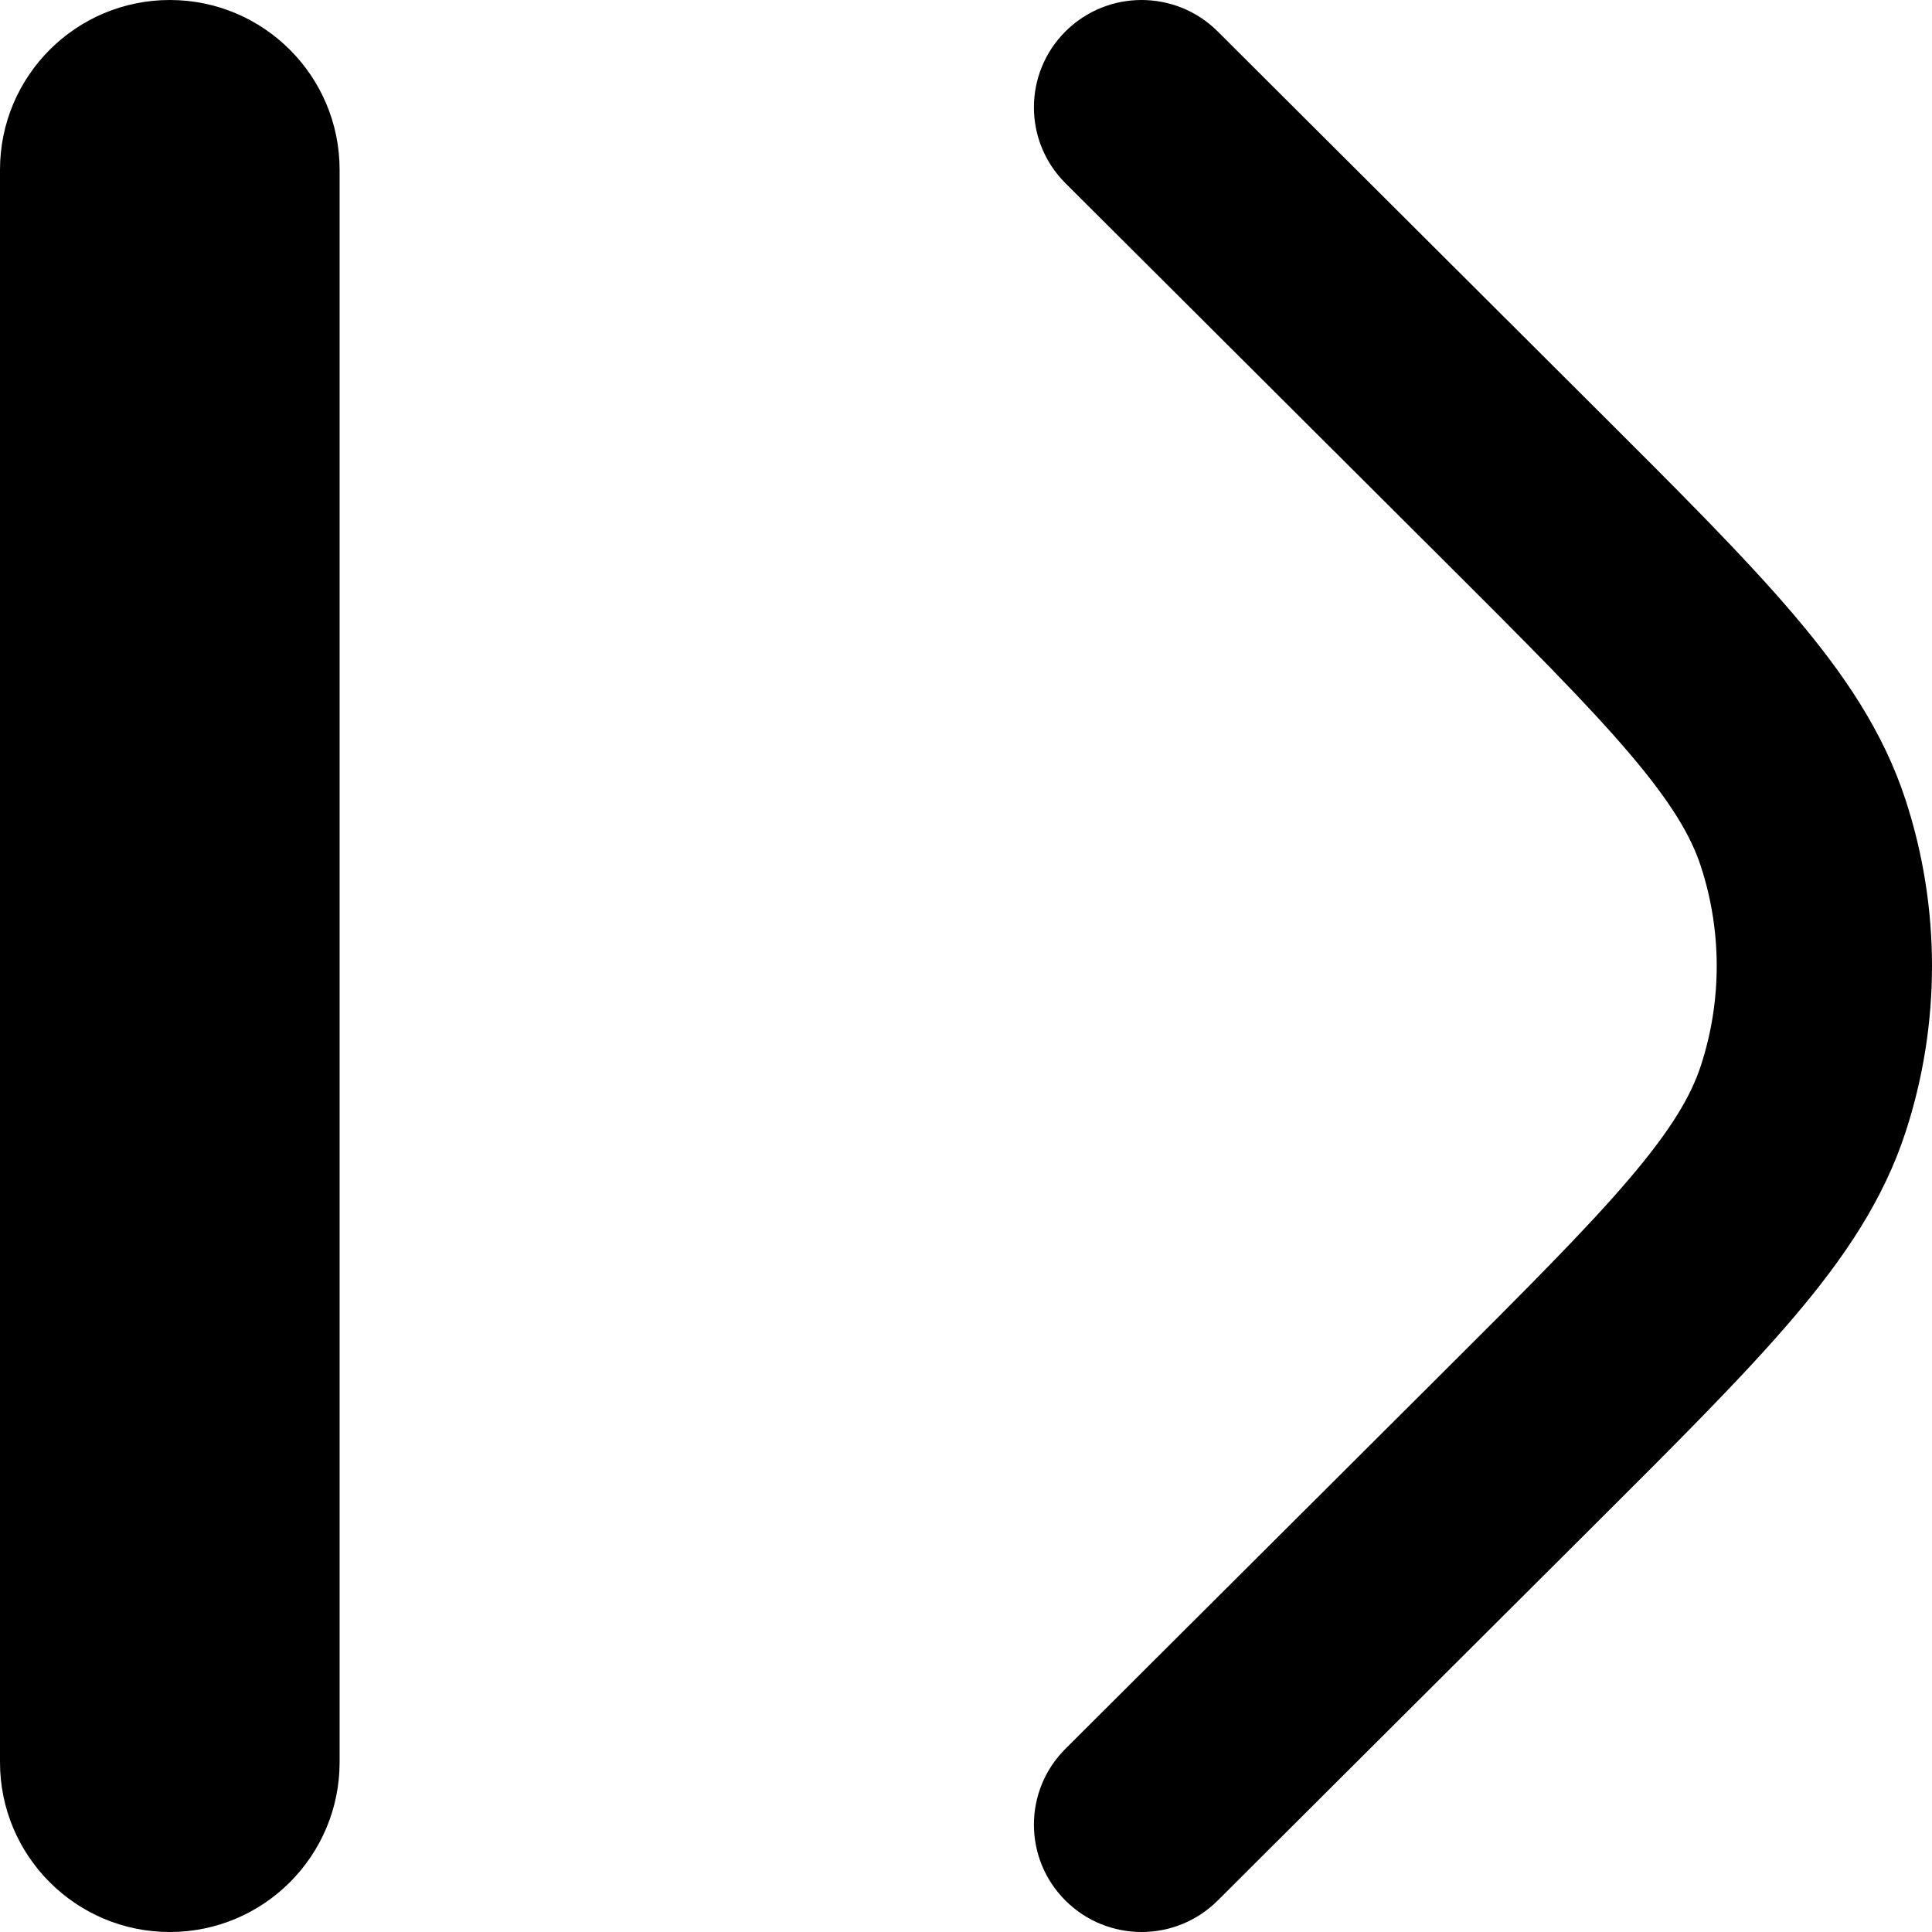
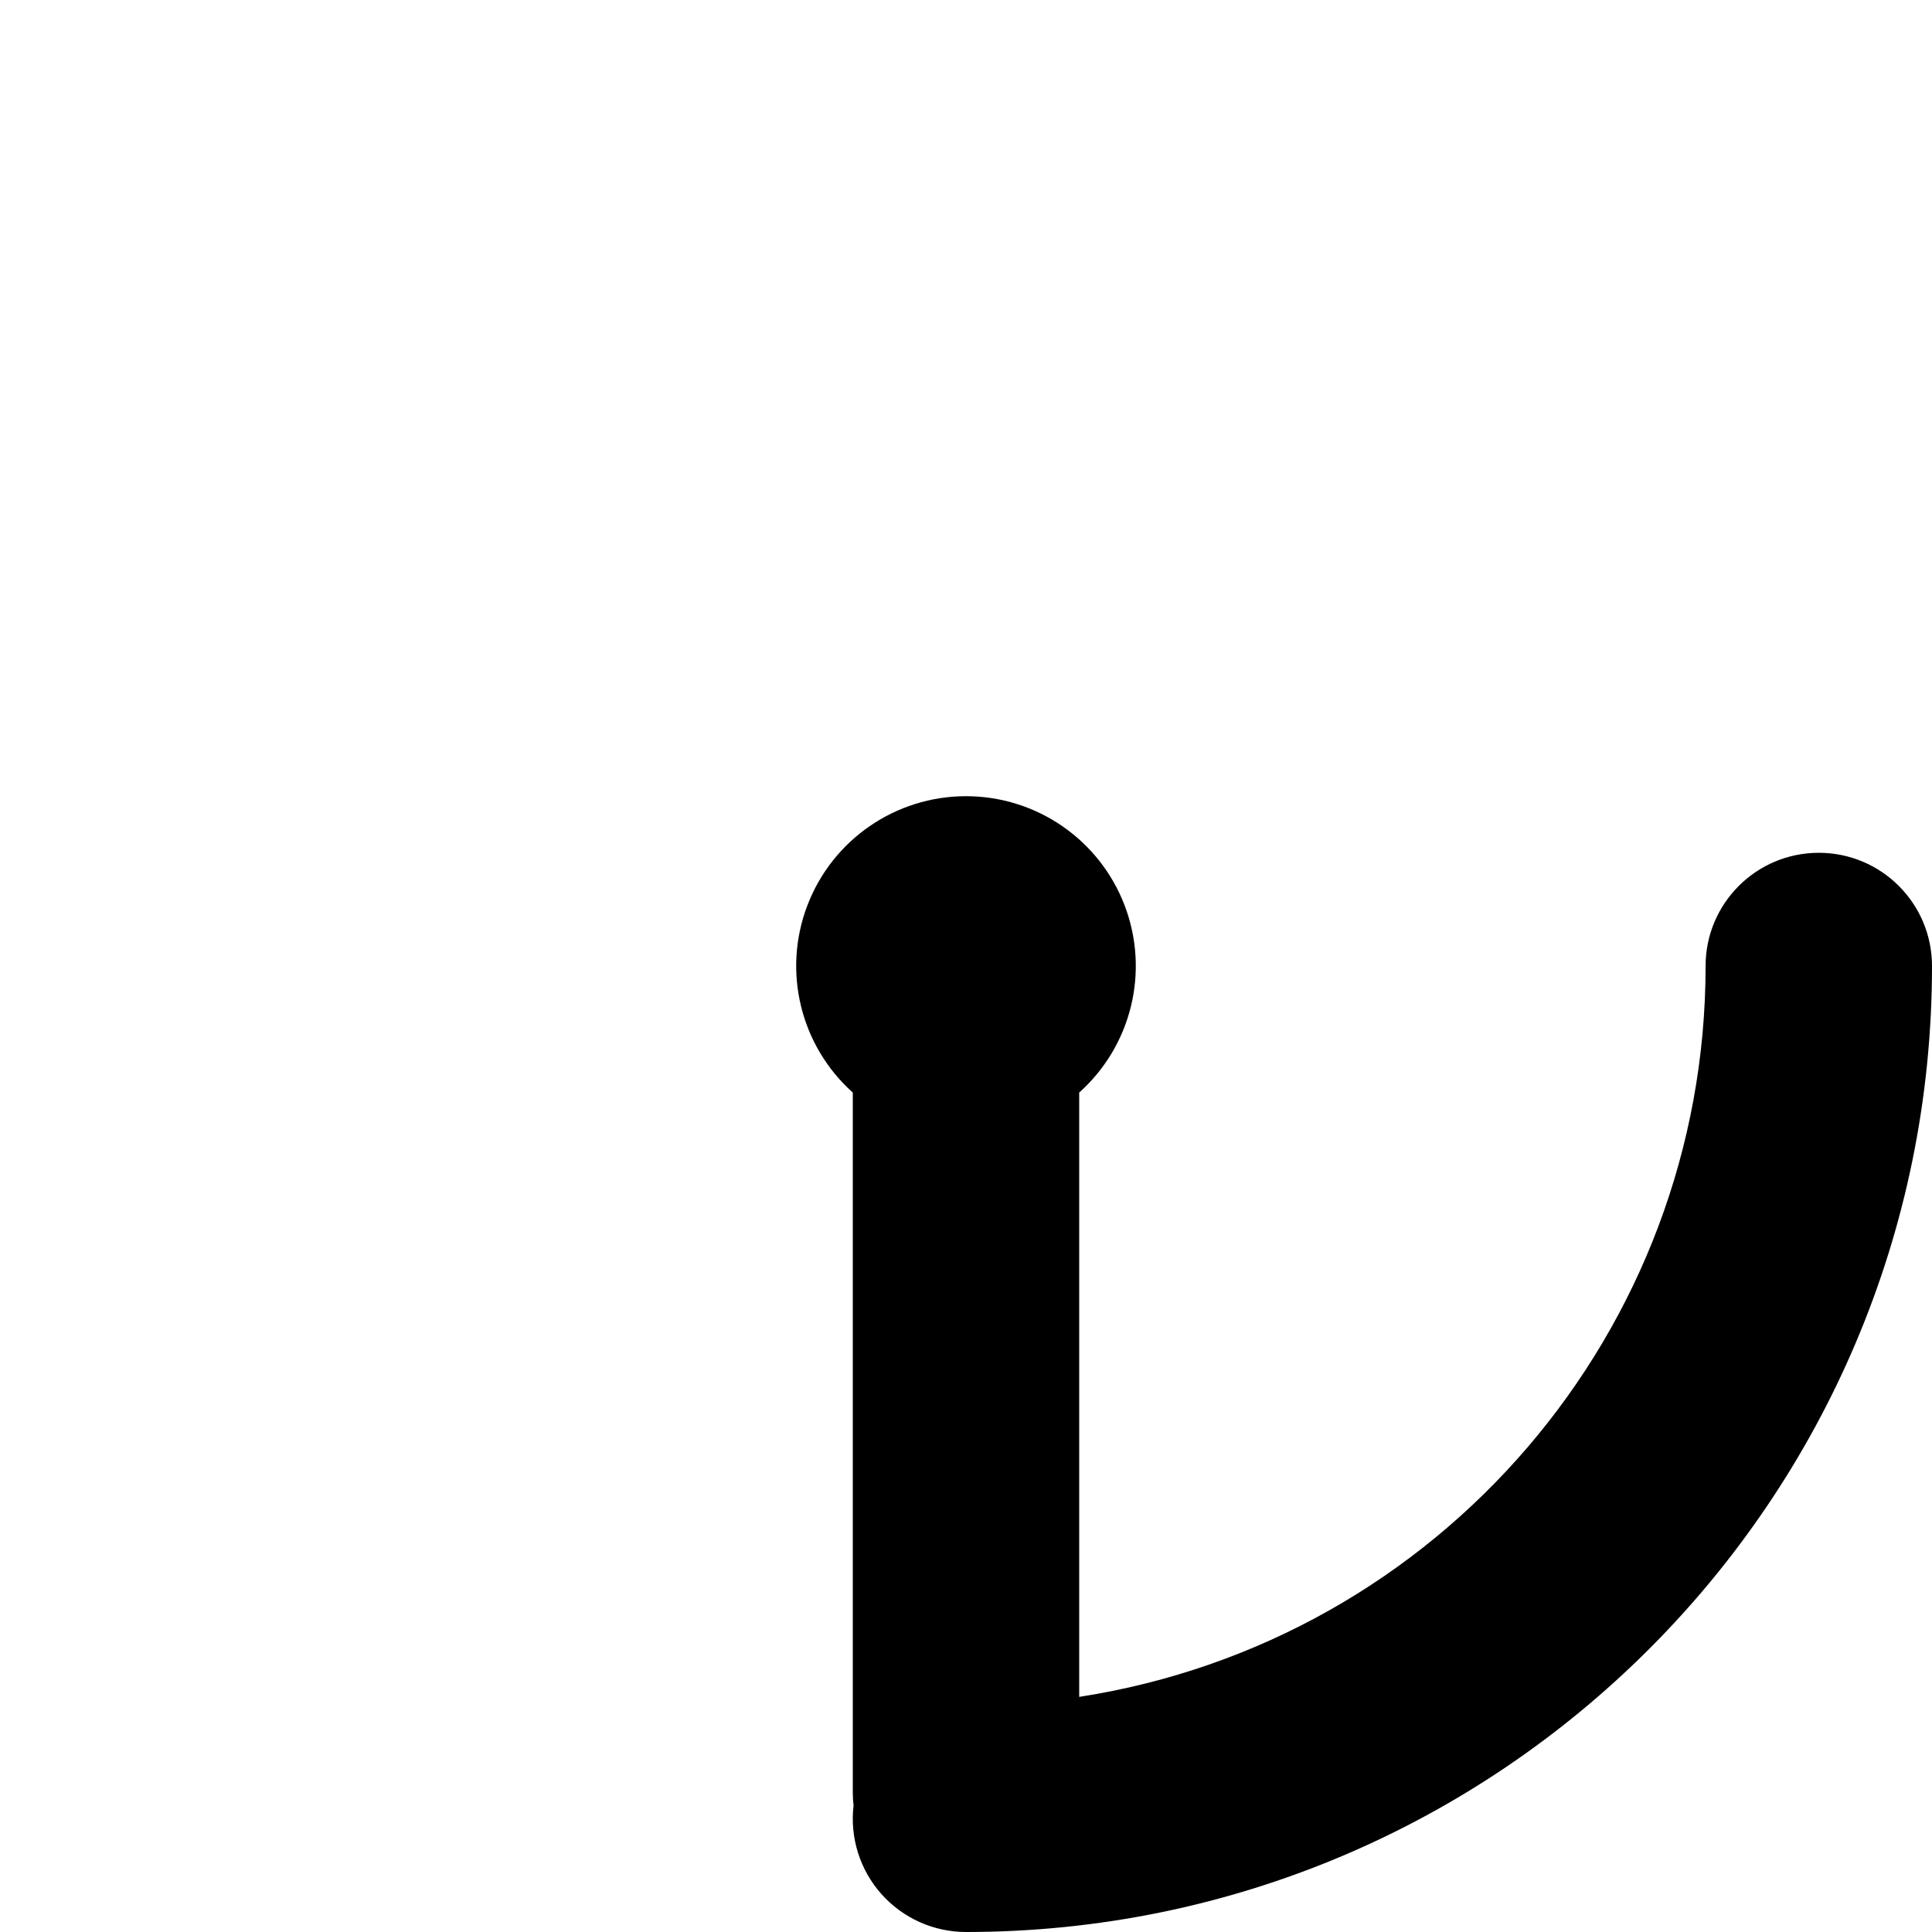
<svg xmlns="http://www.w3.org/2000/svg" fill="none" viewBox="0 0 512 512">
-   <path fill="currentColor" fill-rule="evenodd" d="M282.355 8.331c11.14-11.108 29.201-11.108 40.342 0l99.98 99.692c21.862 21.798 39.496 39.38 52.606 54.781 13.503 15.858 23.879 31.263 29.737 49.248a141.843 141.843 0 0 1 0 87.897c-5.858 17.985-16.234 33.39-29.737 49.247-13.11 15.402-30.744 32.984-52.606 54.78l-99.98 99.693c-11.141 11.108-29.202 11.108-40.342 0-11.14-11.109-11.14-29.116 0-40.225l99.118-98.831c22.924-22.862 38.891-38.814 50.317-52.236 11.209-13.164 16.363-22.012 18.968-30.007a85.056 85.056 0 0 0 0-52.74c-2.605-7.994-7.759-16.842-18.968-30.007-11.426-13.422-27.393-29.374-50.317-52.234l-99.118-98.831c-11.14-11.108-11.14-29.119 0-40.227Z" clip-rule="evenodd" />
-   <path fill="currentColor" d="M90 467c0 24.853-20.147 45-45 45S0 491.853 0 467V45C0 20.147 20.147 0 45 0s45 20.147 45 45v422Z" />
+   <path fill="currentColor" d="M256 211a45 45 0 0 1 30 78.54v160.15A196 196 0 0 0 452 256a30 30 0 1 1 60 0 256 256 0 0 1-256 256 30 30 0 0 1-29.8-33.5 30.4 30.4 0 0 1-.2-3.5V289.54A45 45 0 0 1 256 211Z" />
</svg>
